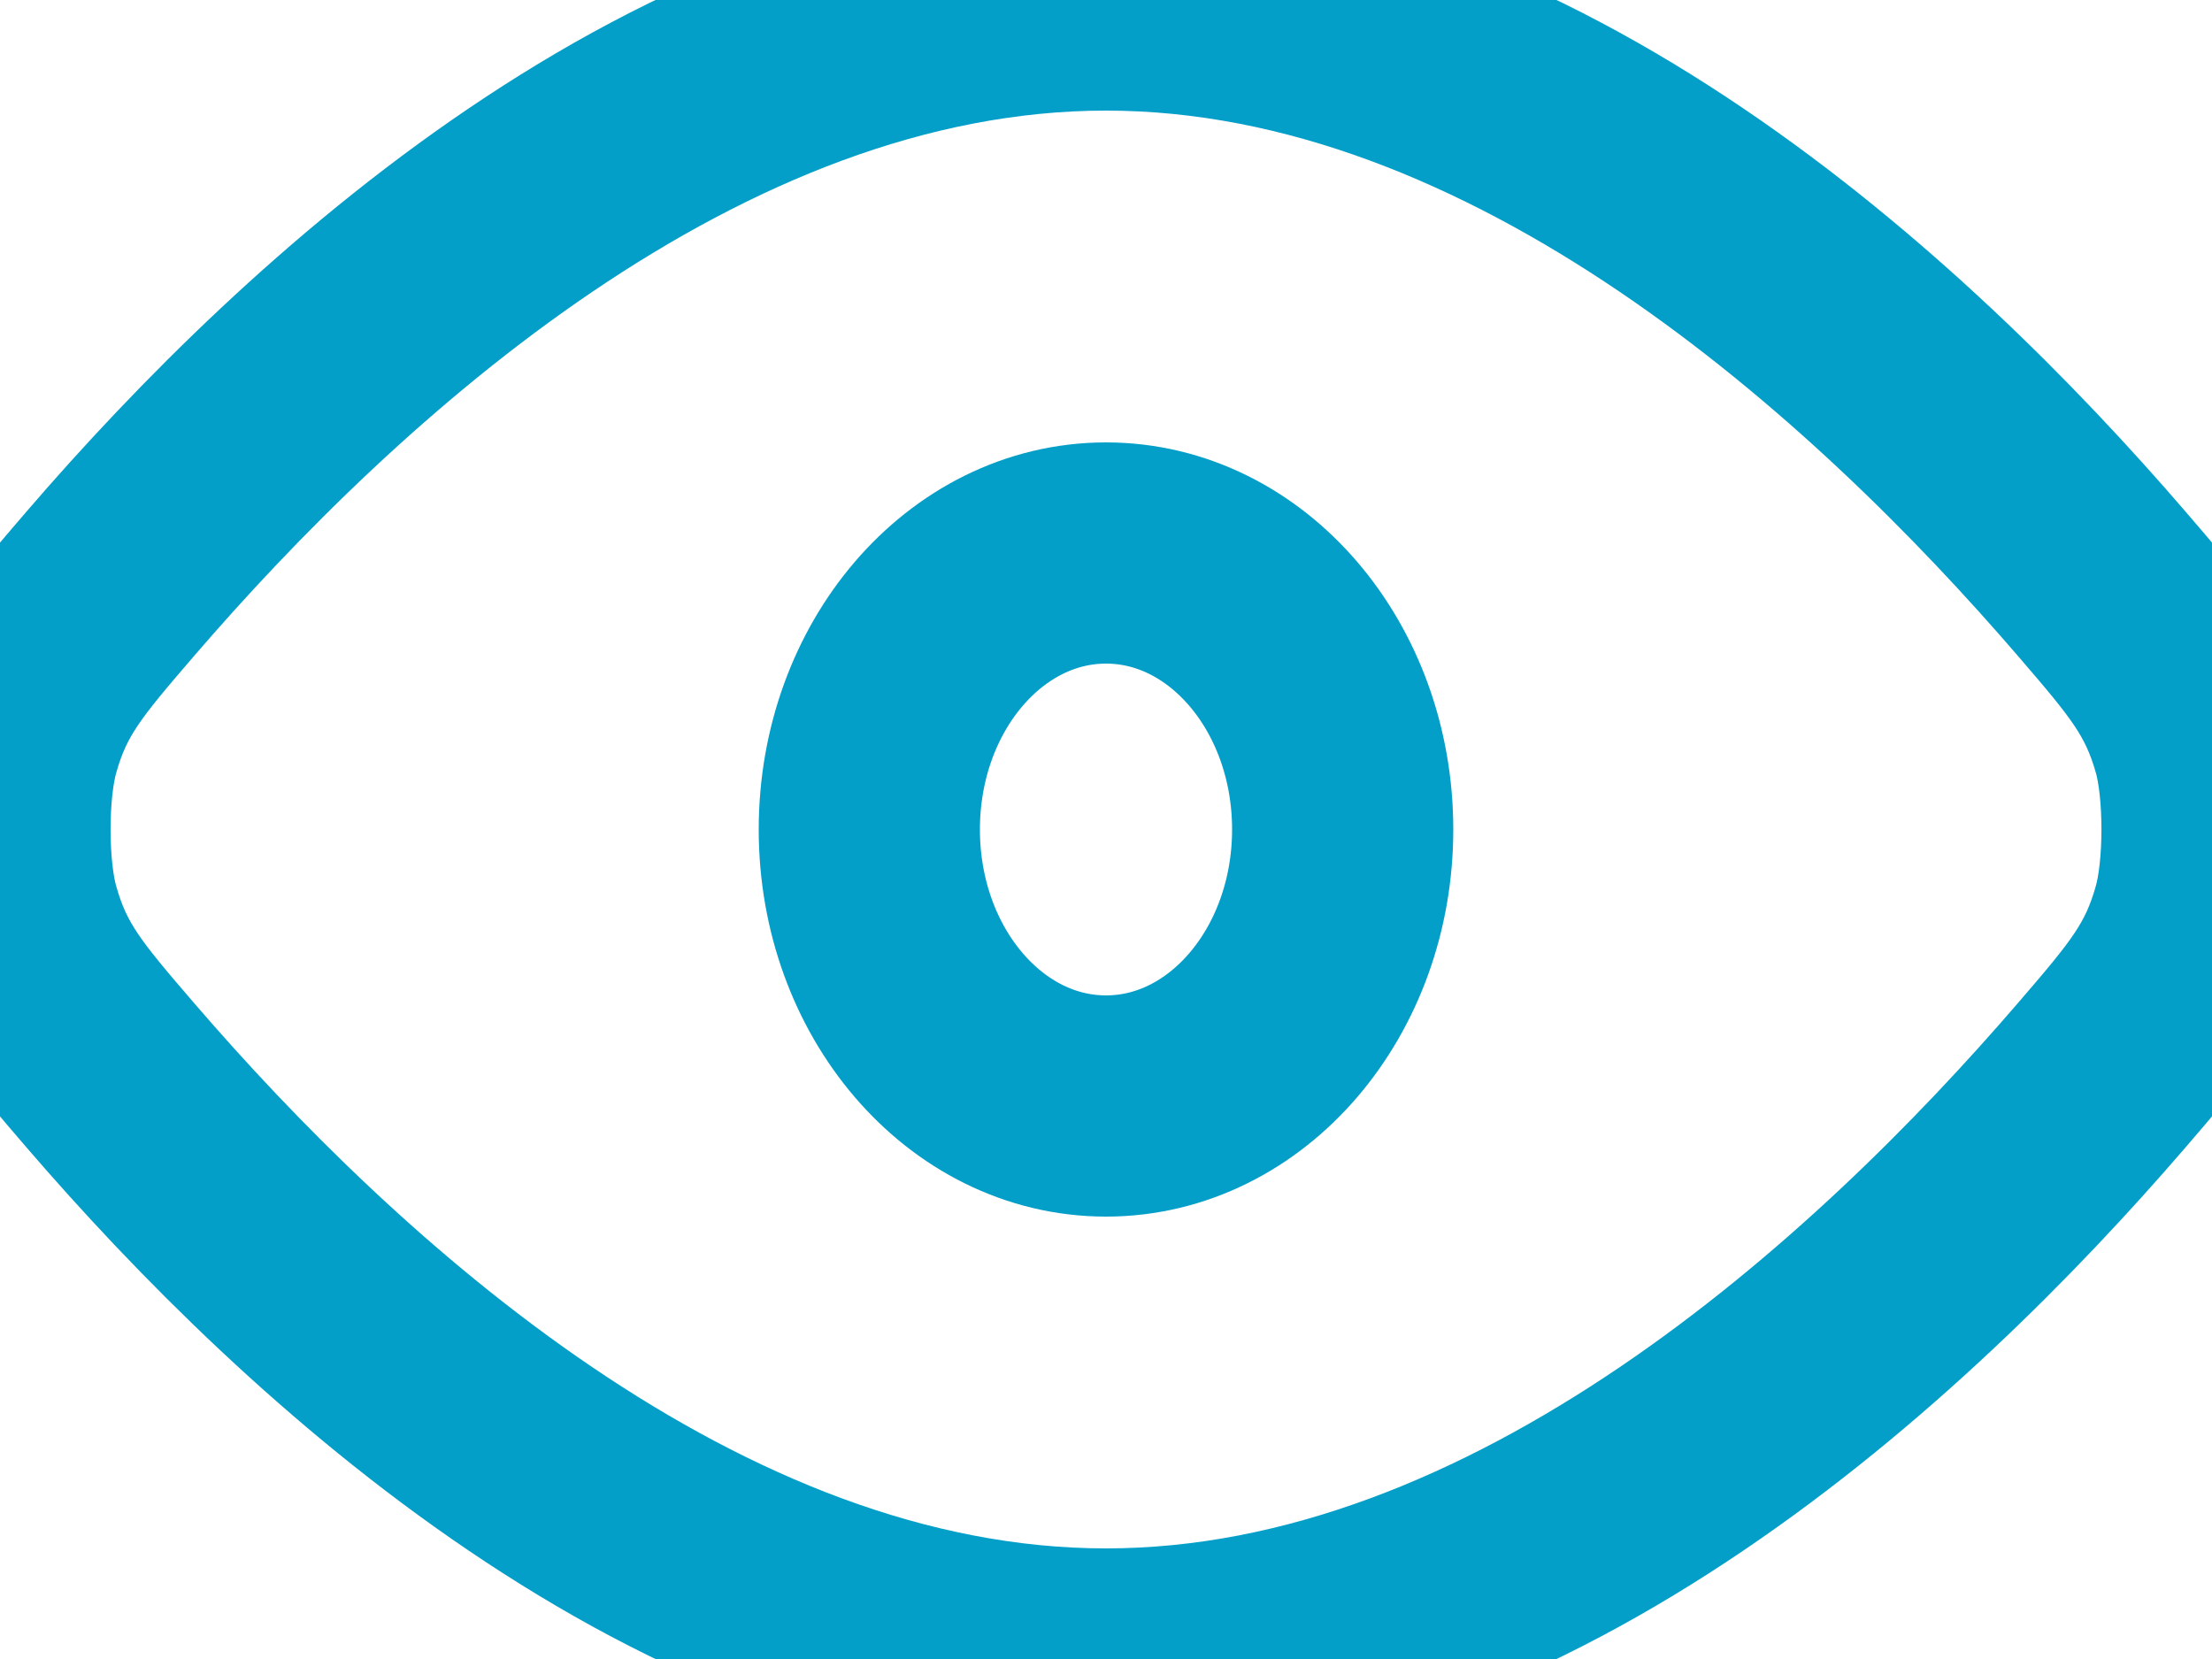
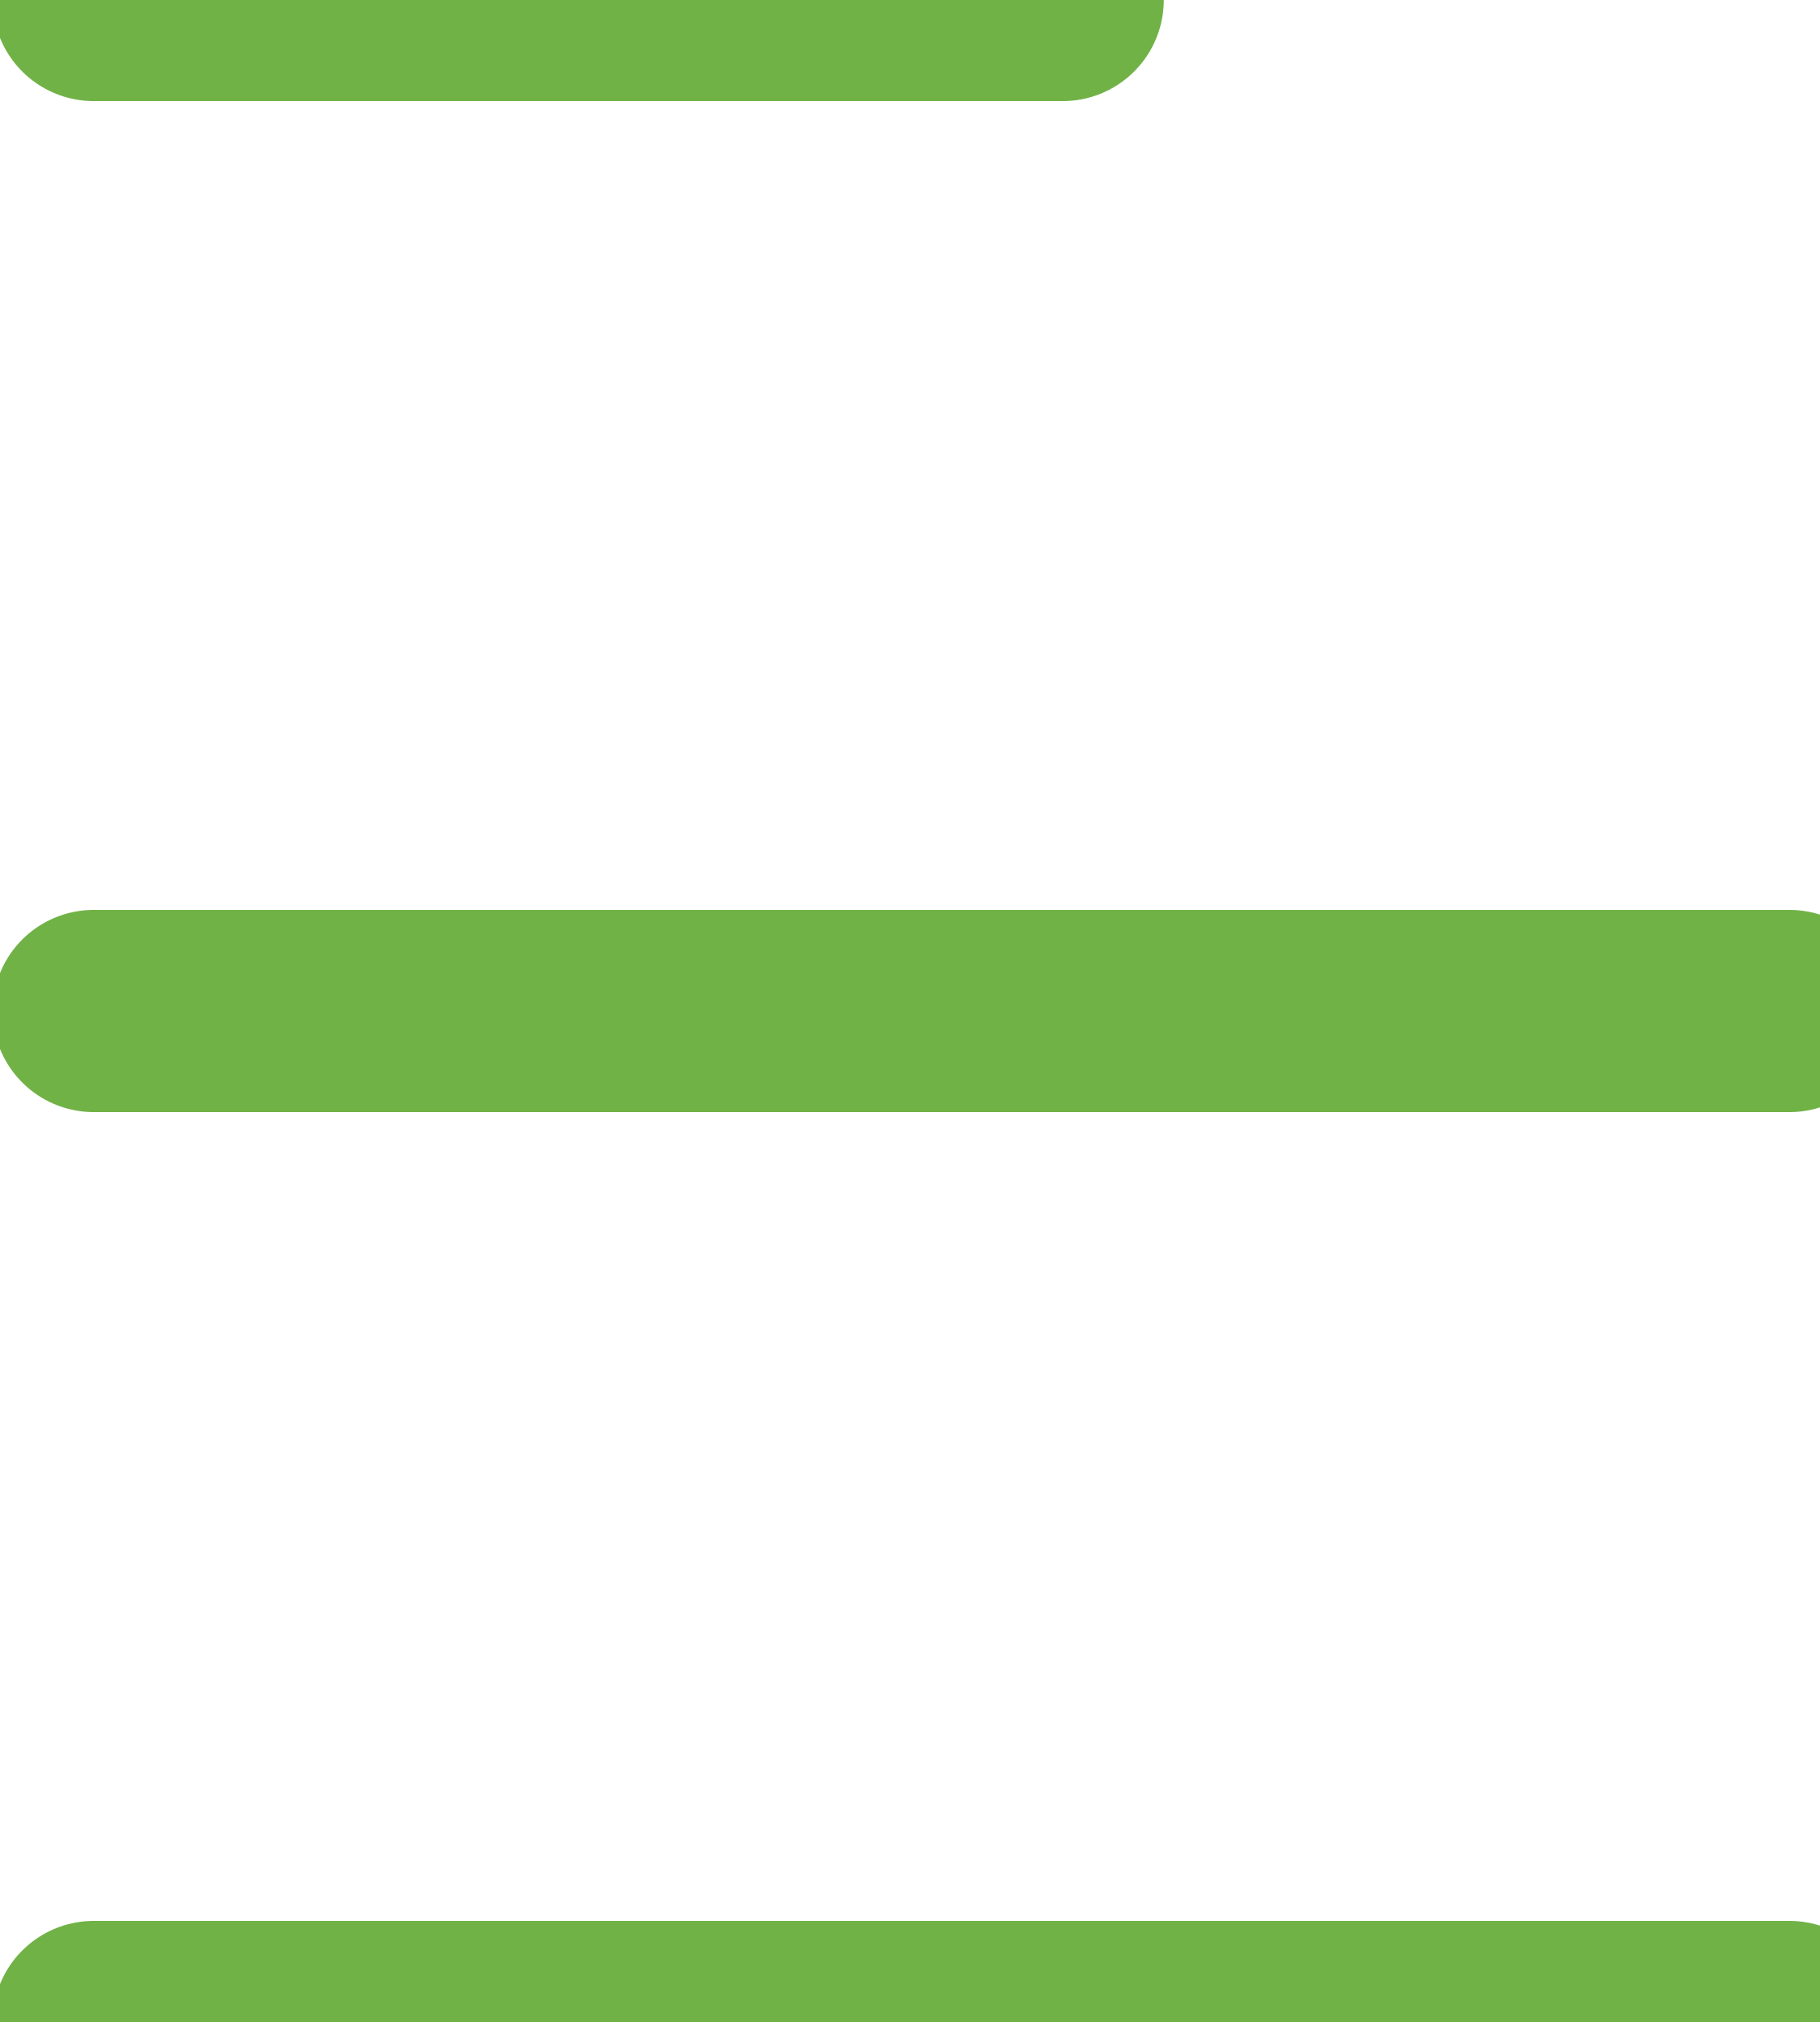
- <svg xmlns="http://www.w3.org/2000/svg" width="20" height="15" viewBox="0 0 20 15" fill="none">
-   <path d="M0.999 9.724C2.903 11.935 6.223 15 10 15C13.777 15 17.097 11.935 19.001 9.724C19.503 9.14 19.755 8.848 19.914 8.275C20.029 7.867 20.029 7.133 19.915 6.725C19.755 6.152 19.503 5.86 19.001 5.276C17.097 3.065 13.777 0 10 0C6.223 0 2.903 3.065 0.999 5.276C0.497 5.86 0.245 6.152 0.086 6.725C-0.029 7.133 -0.029 7.867 0.086 8.275C0.245 8.848 0.497 9.14 0.999 9.724Z" stroke="#039FC8" stroke-width="2" stroke-linecap="round" stroke-linejoin="round" />
-   <path d="M7.86 7.5C7.86 8.881 8.818 10 10 10C11.182 10 12.14 8.881 12.14 7.5C12.14 6.119 11.182 5 10 5C8.818 5 7.86 6.119 7.86 7.5Z" stroke="#039FC8" stroke-width="2" stroke-linecap="round" stroke-linejoin="round" />
+ <svg xmlns="http://www.w3.org/2000/svg" width="18" height="20" viewBox="0 0 18 20" fill="none">
+   <path d="M0.927 20H17.698M0.927 10H17.698M0.927 0H10.51" stroke="#71B247" stroke-width="2" stroke-linecap="round" stroke-linejoin="round" />
</svg>
